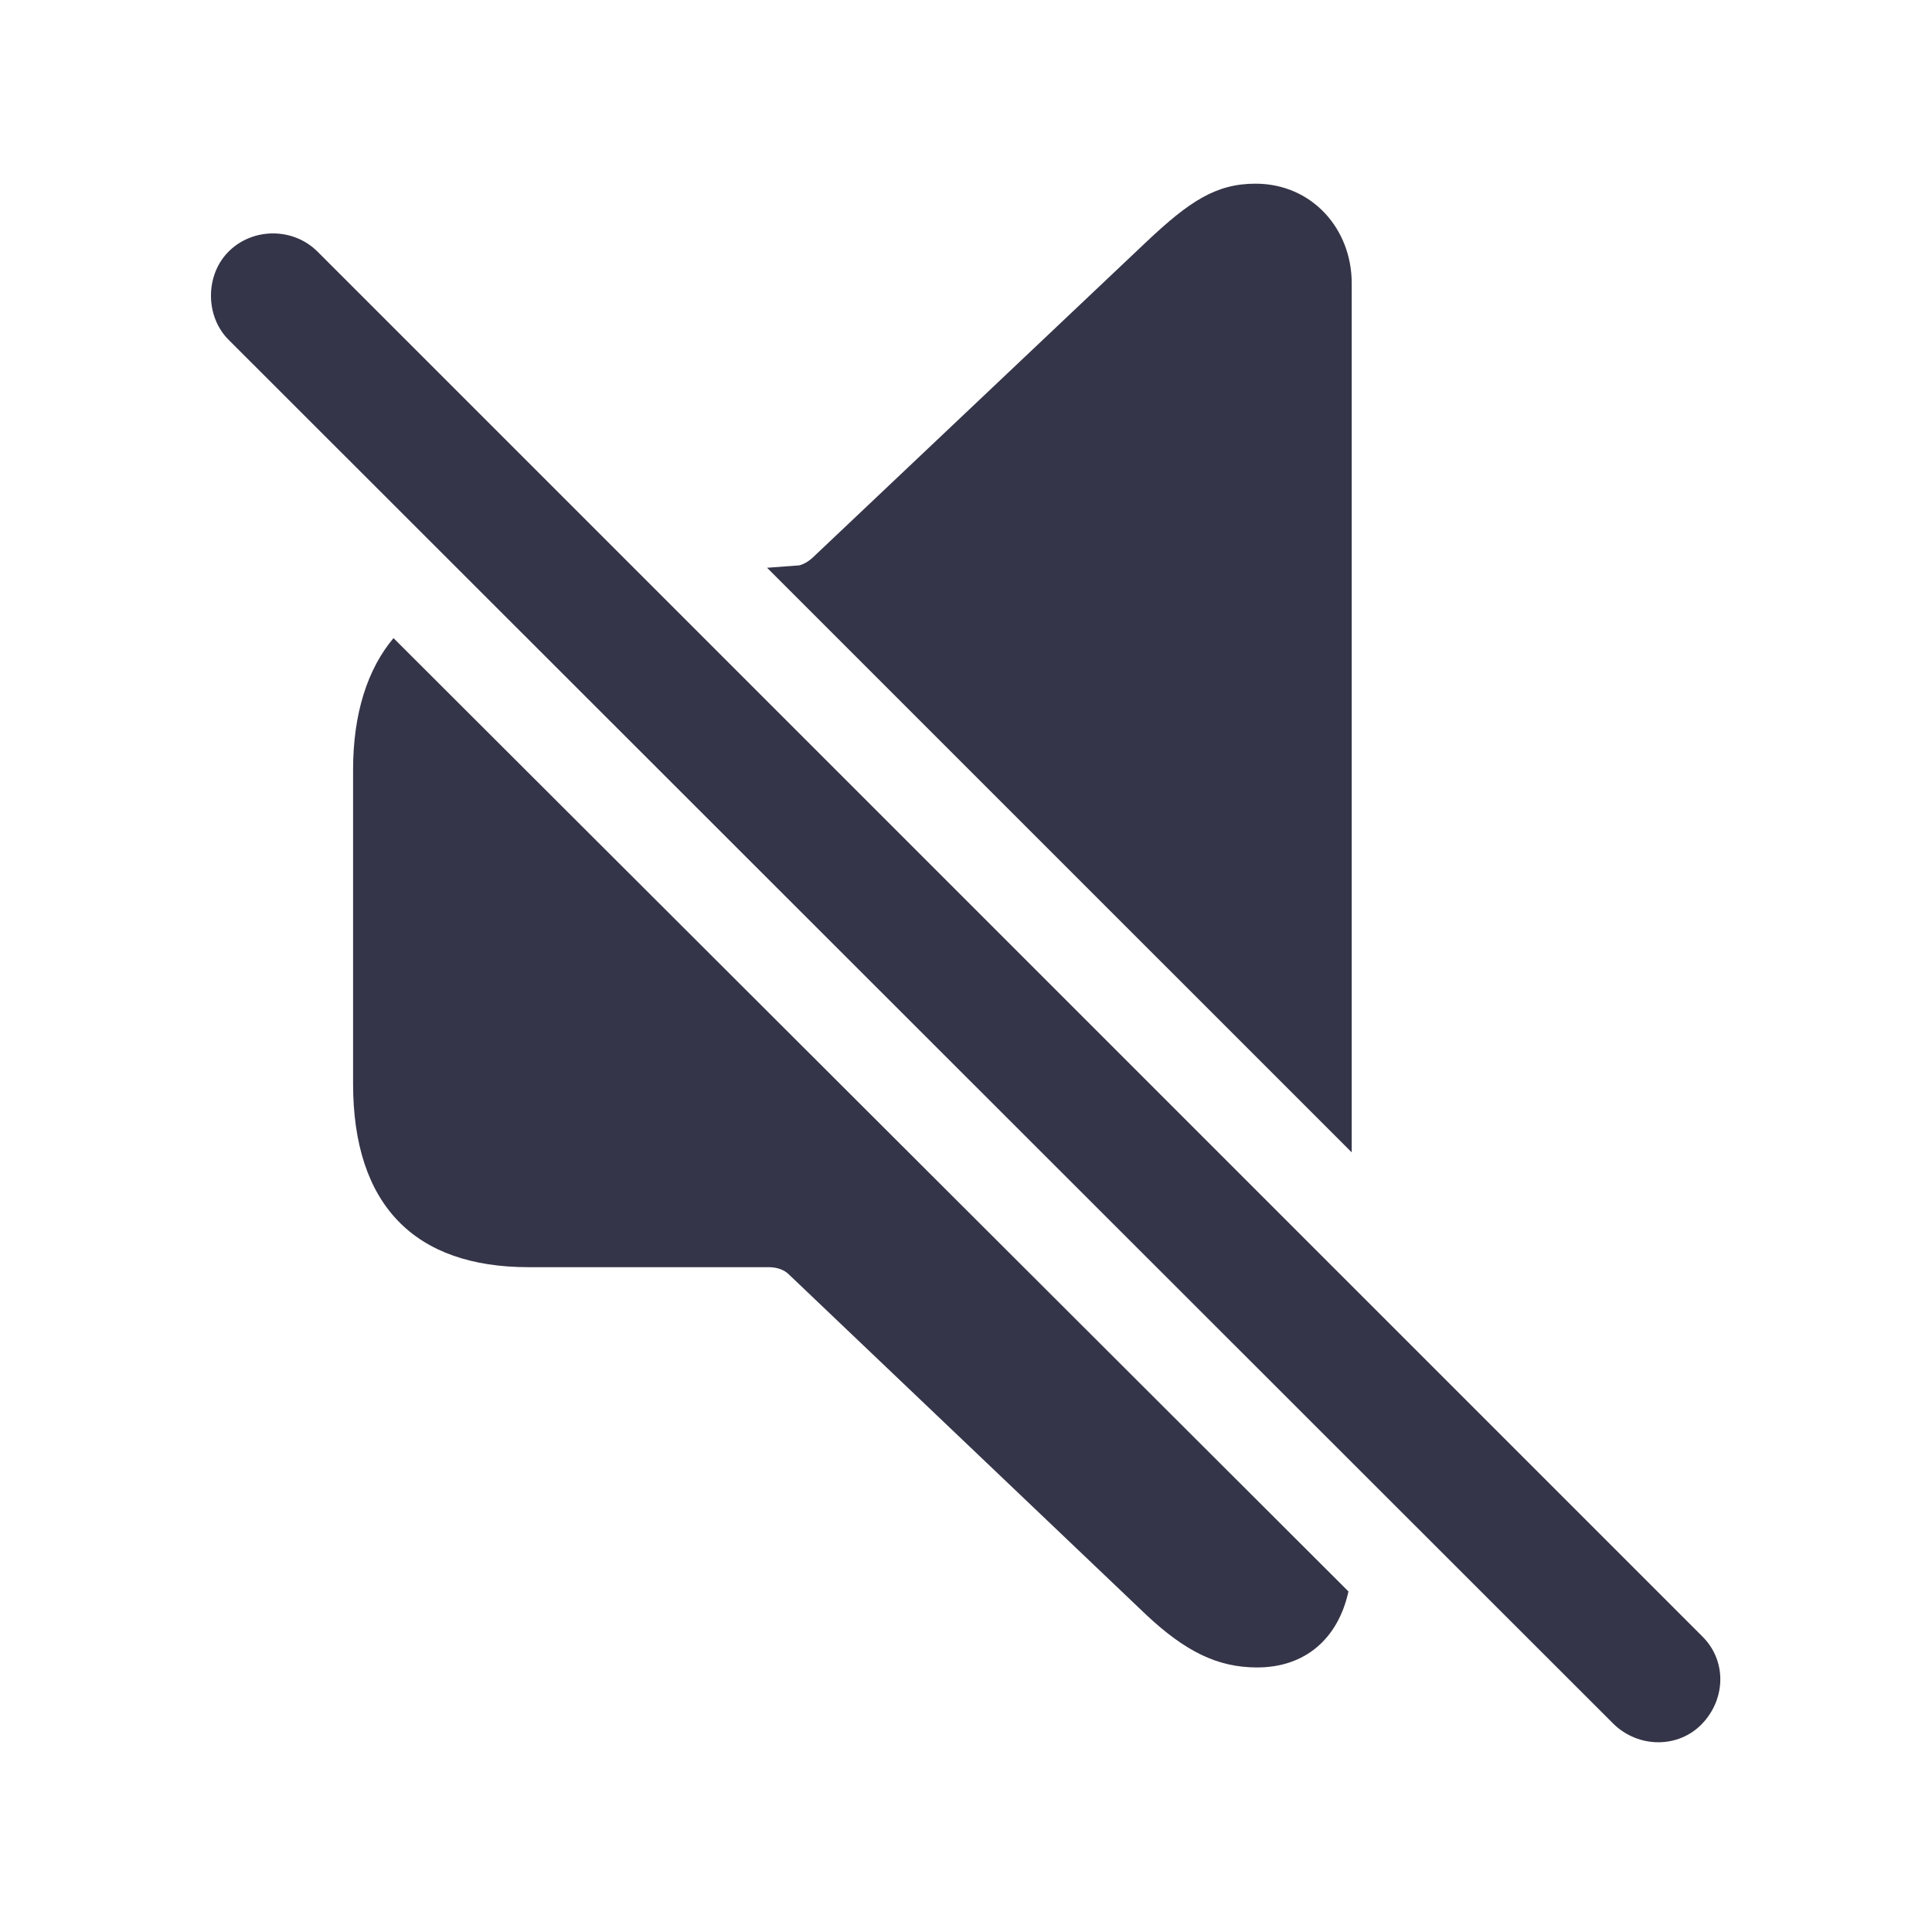
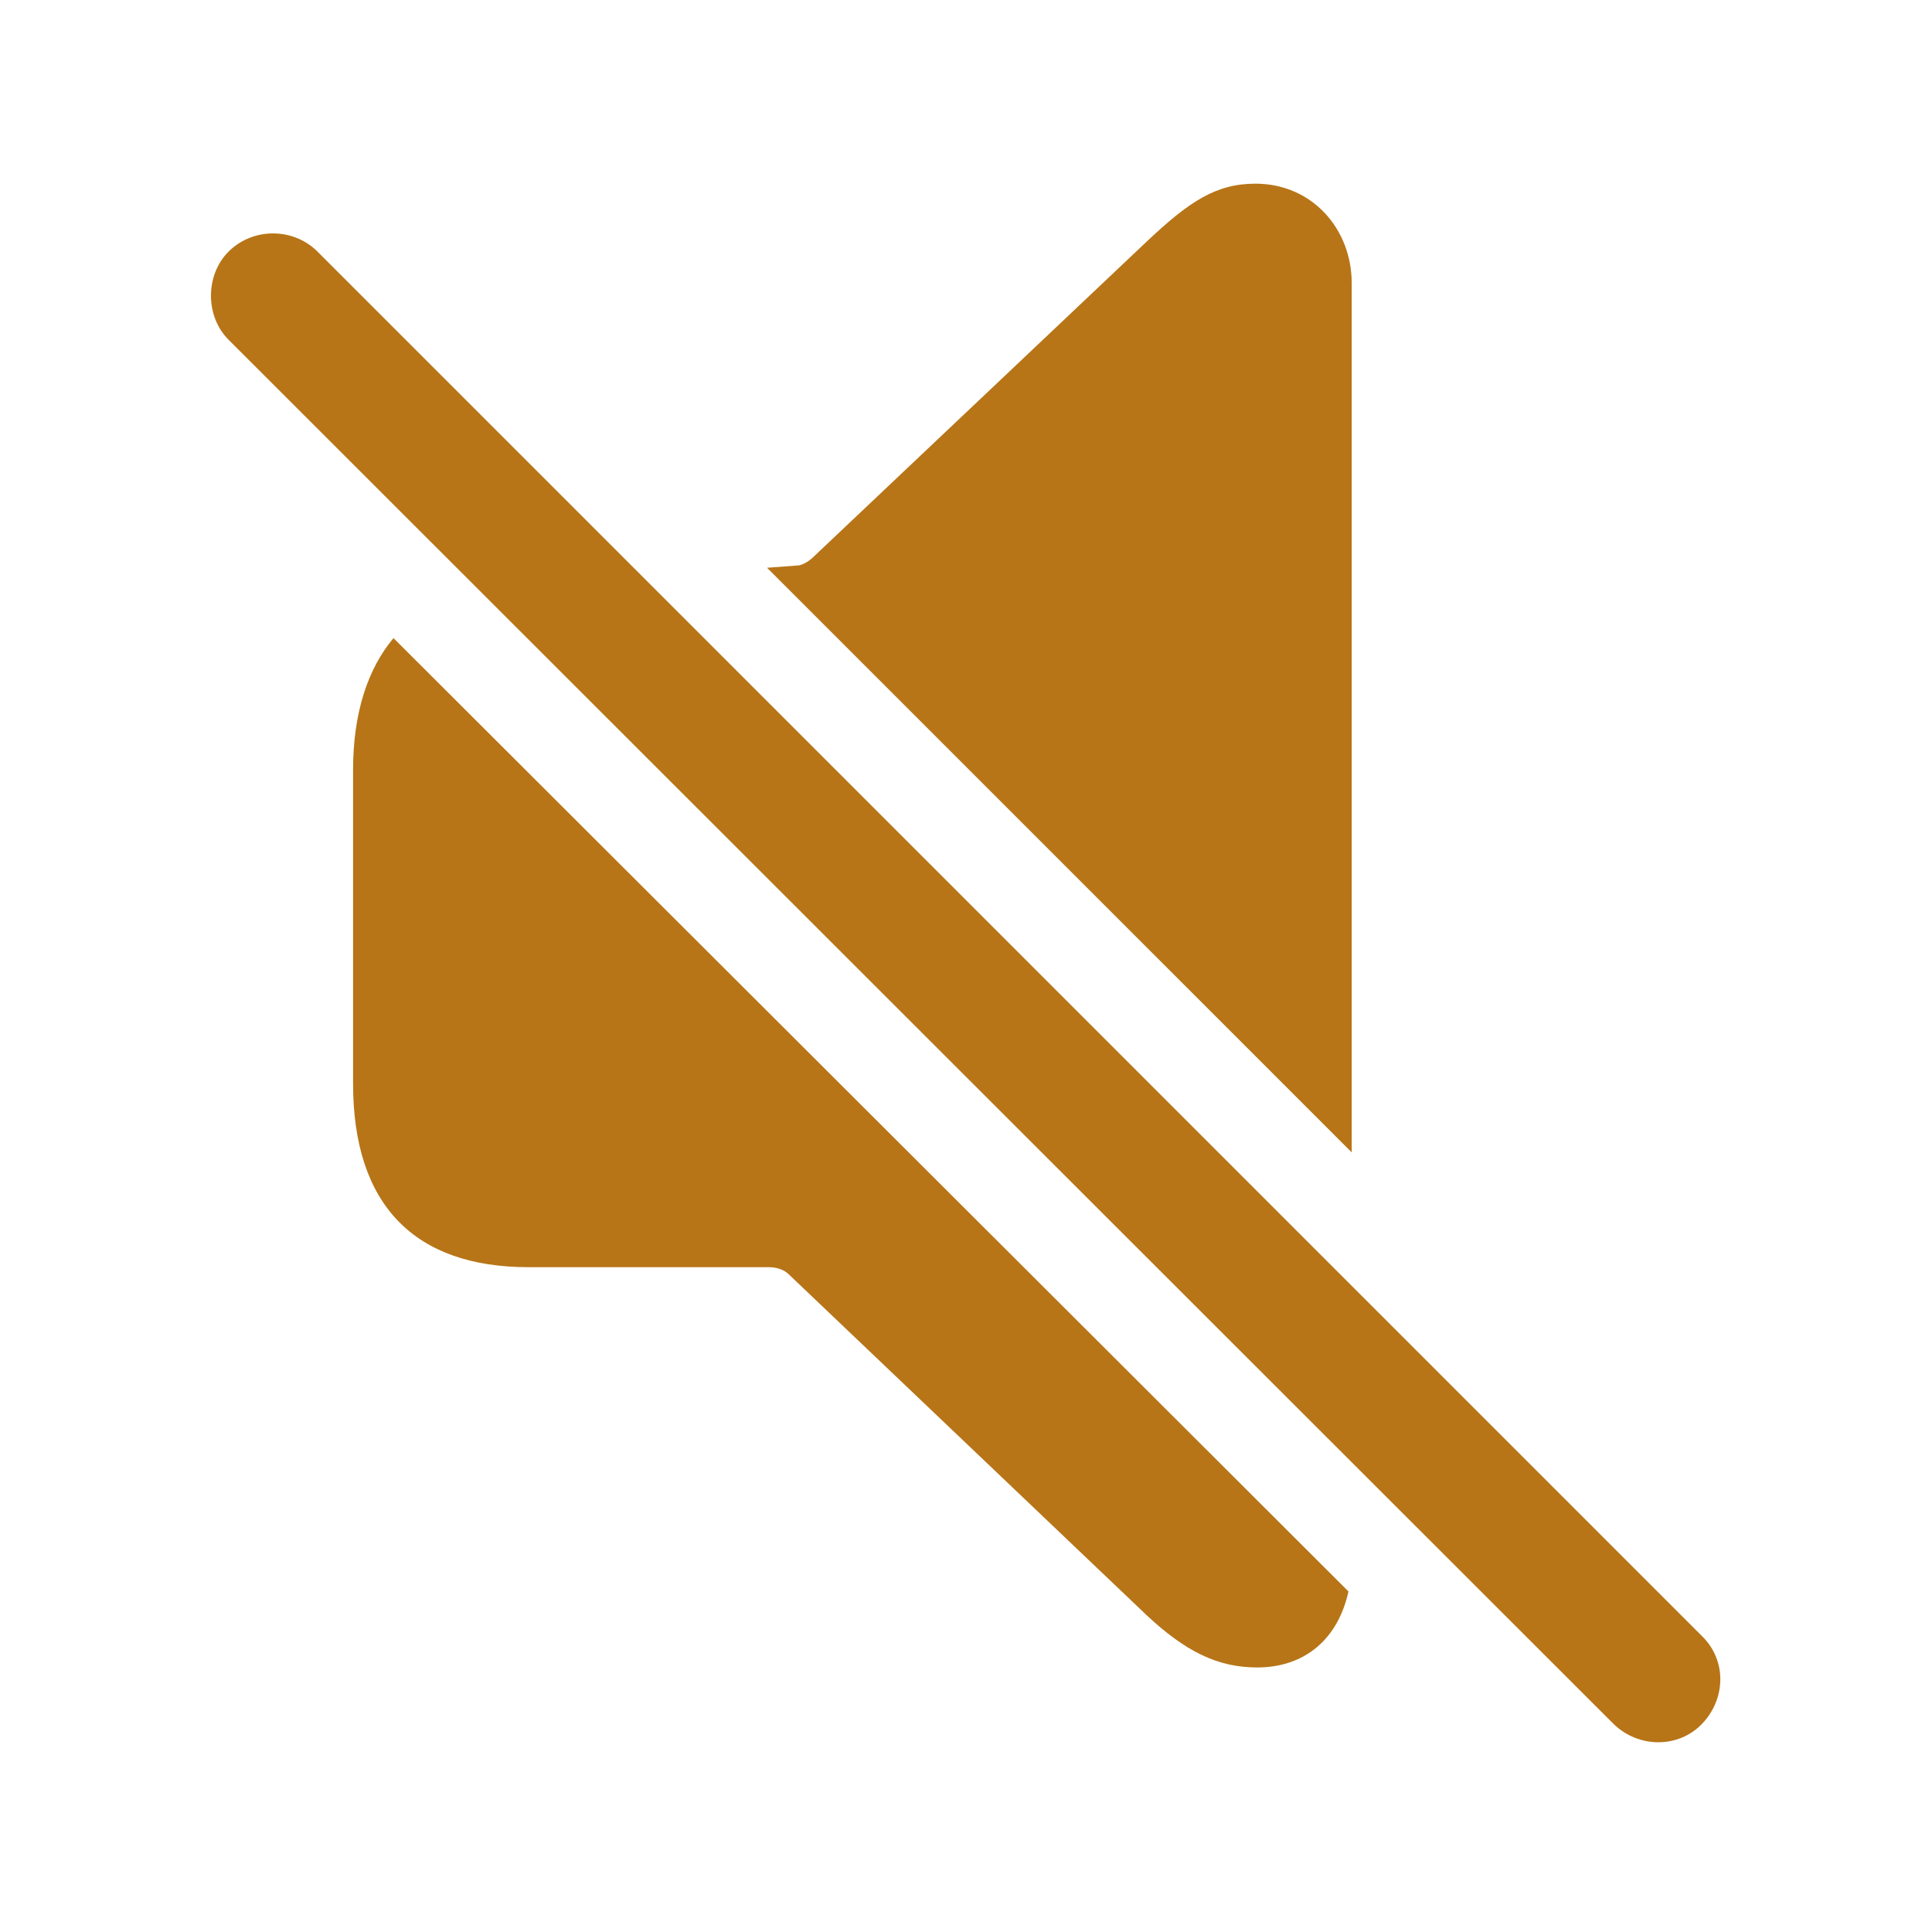
- <svg fill="#353549" width="120px" height="120px" viewBox="0 0 56 56">
+ <svg fill="#B77517" width="120px" height="120px" viewBox="0 0 56 56">
  <path d="M 39.18 33.402 L 39.18 8.207 C 39.18 6.637 38.031 5.324 36.391 5.324 C 35.242 5.324 34.469 5.84 33.227 7.012 L 23.617 16.105 C 23.477 16.246 23.336 16.34 23.172 16.387 L 22.234 16.457 Z M 46.773 49.973 C 47.5 50.676 48.648 50.676 49.328 49.973 C 50.031 49.246 50.055 48.121 49.328 47.418 L 9.203 7.293 C 8.5 6.59 7.328 6.59 6.625 7.293 C 5.945 7.973 5.945 9.168 6.625 9.848 Z M 36.437 48.332 C 37.82 48.332 38.781 47.512 39.086 46.129 L 11.406 18.496 C 10.656 19.387 10.234 20.676 10.234 22.316 L 10.234 31.41 C 10.234 34.926 12.015 36.73 15.32 36.73 L 22.281 36.73 C 22.515 36.73 22.727 36.801 22.867 36.941 L 33.227 46.809 C 34.352 47.863 35.289 48.332 36.437 48.332 Z" />
</svg>
